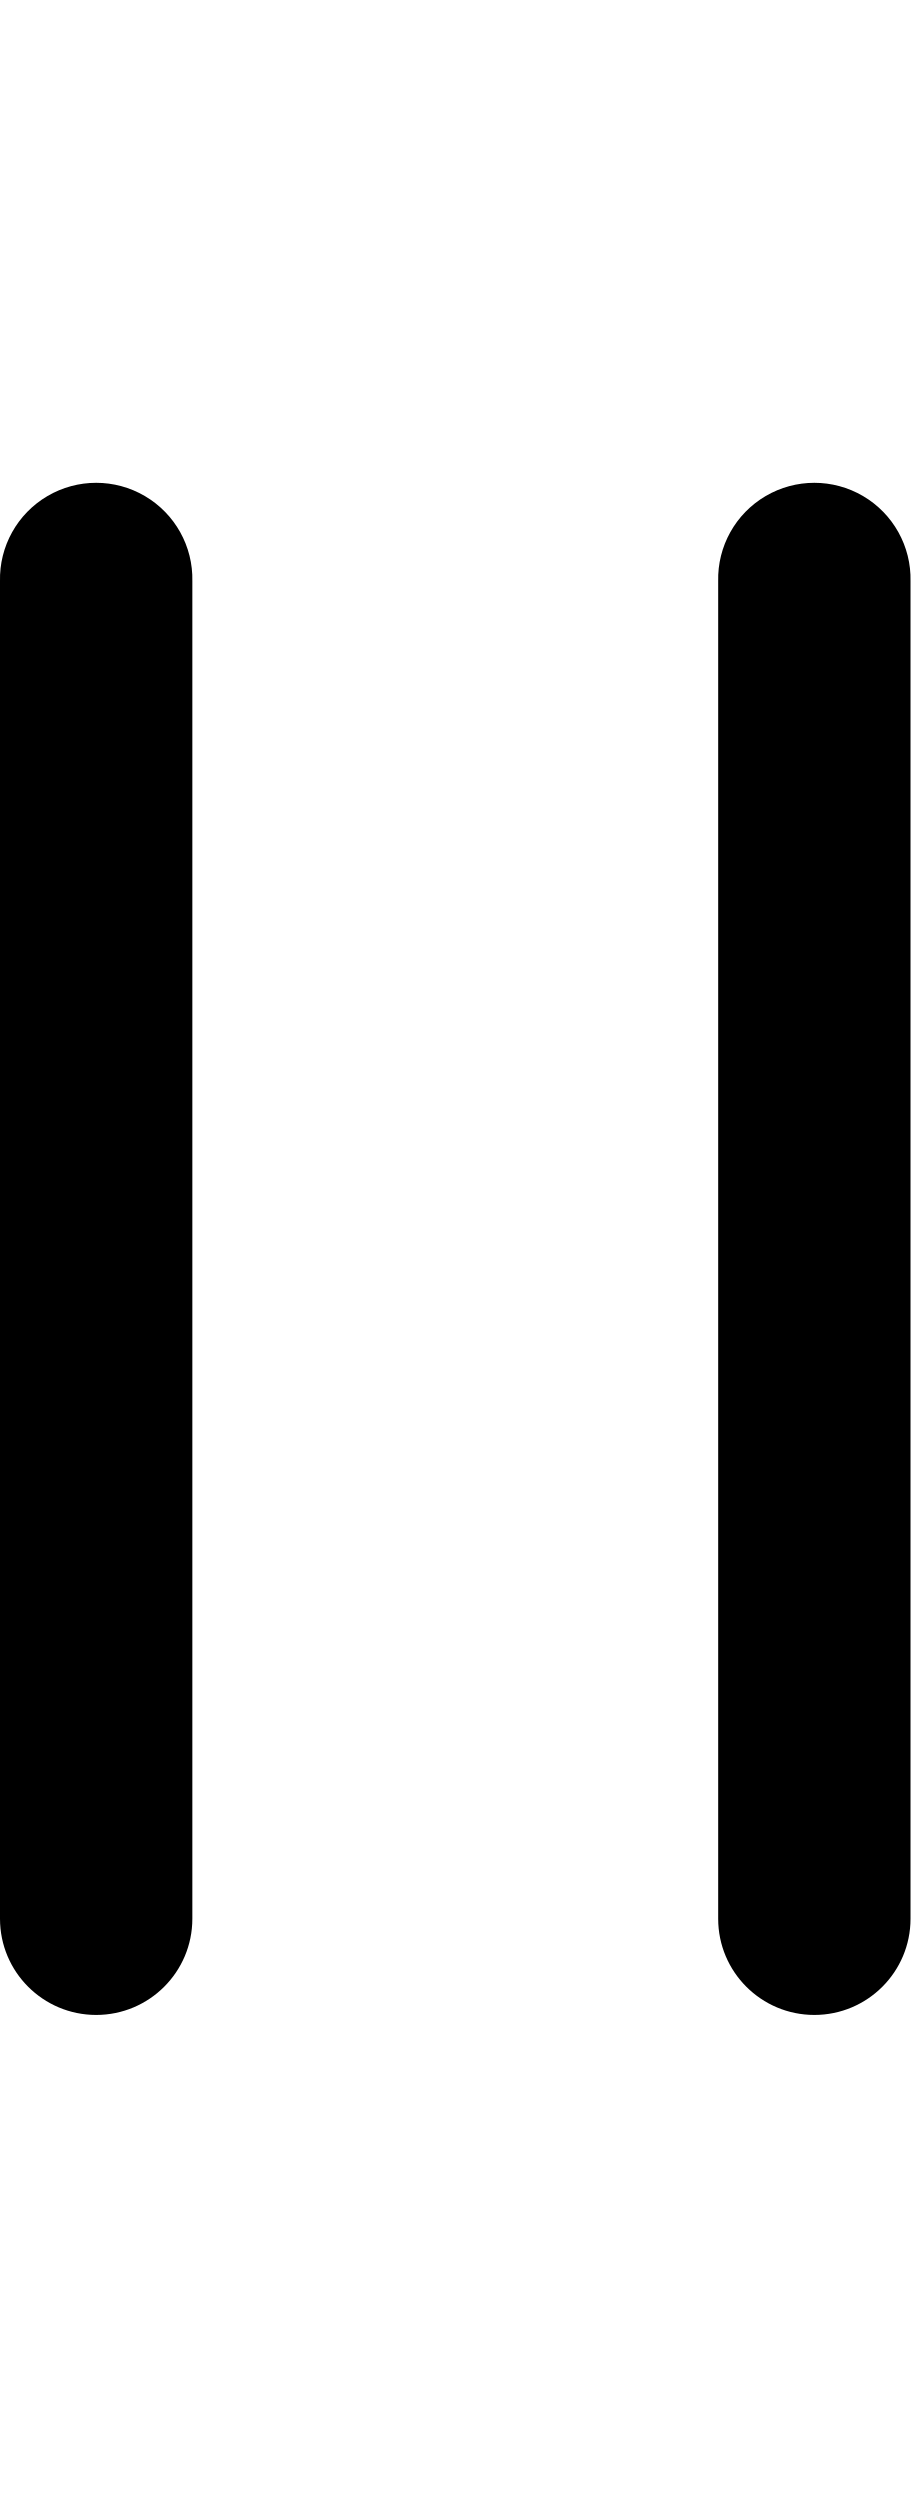
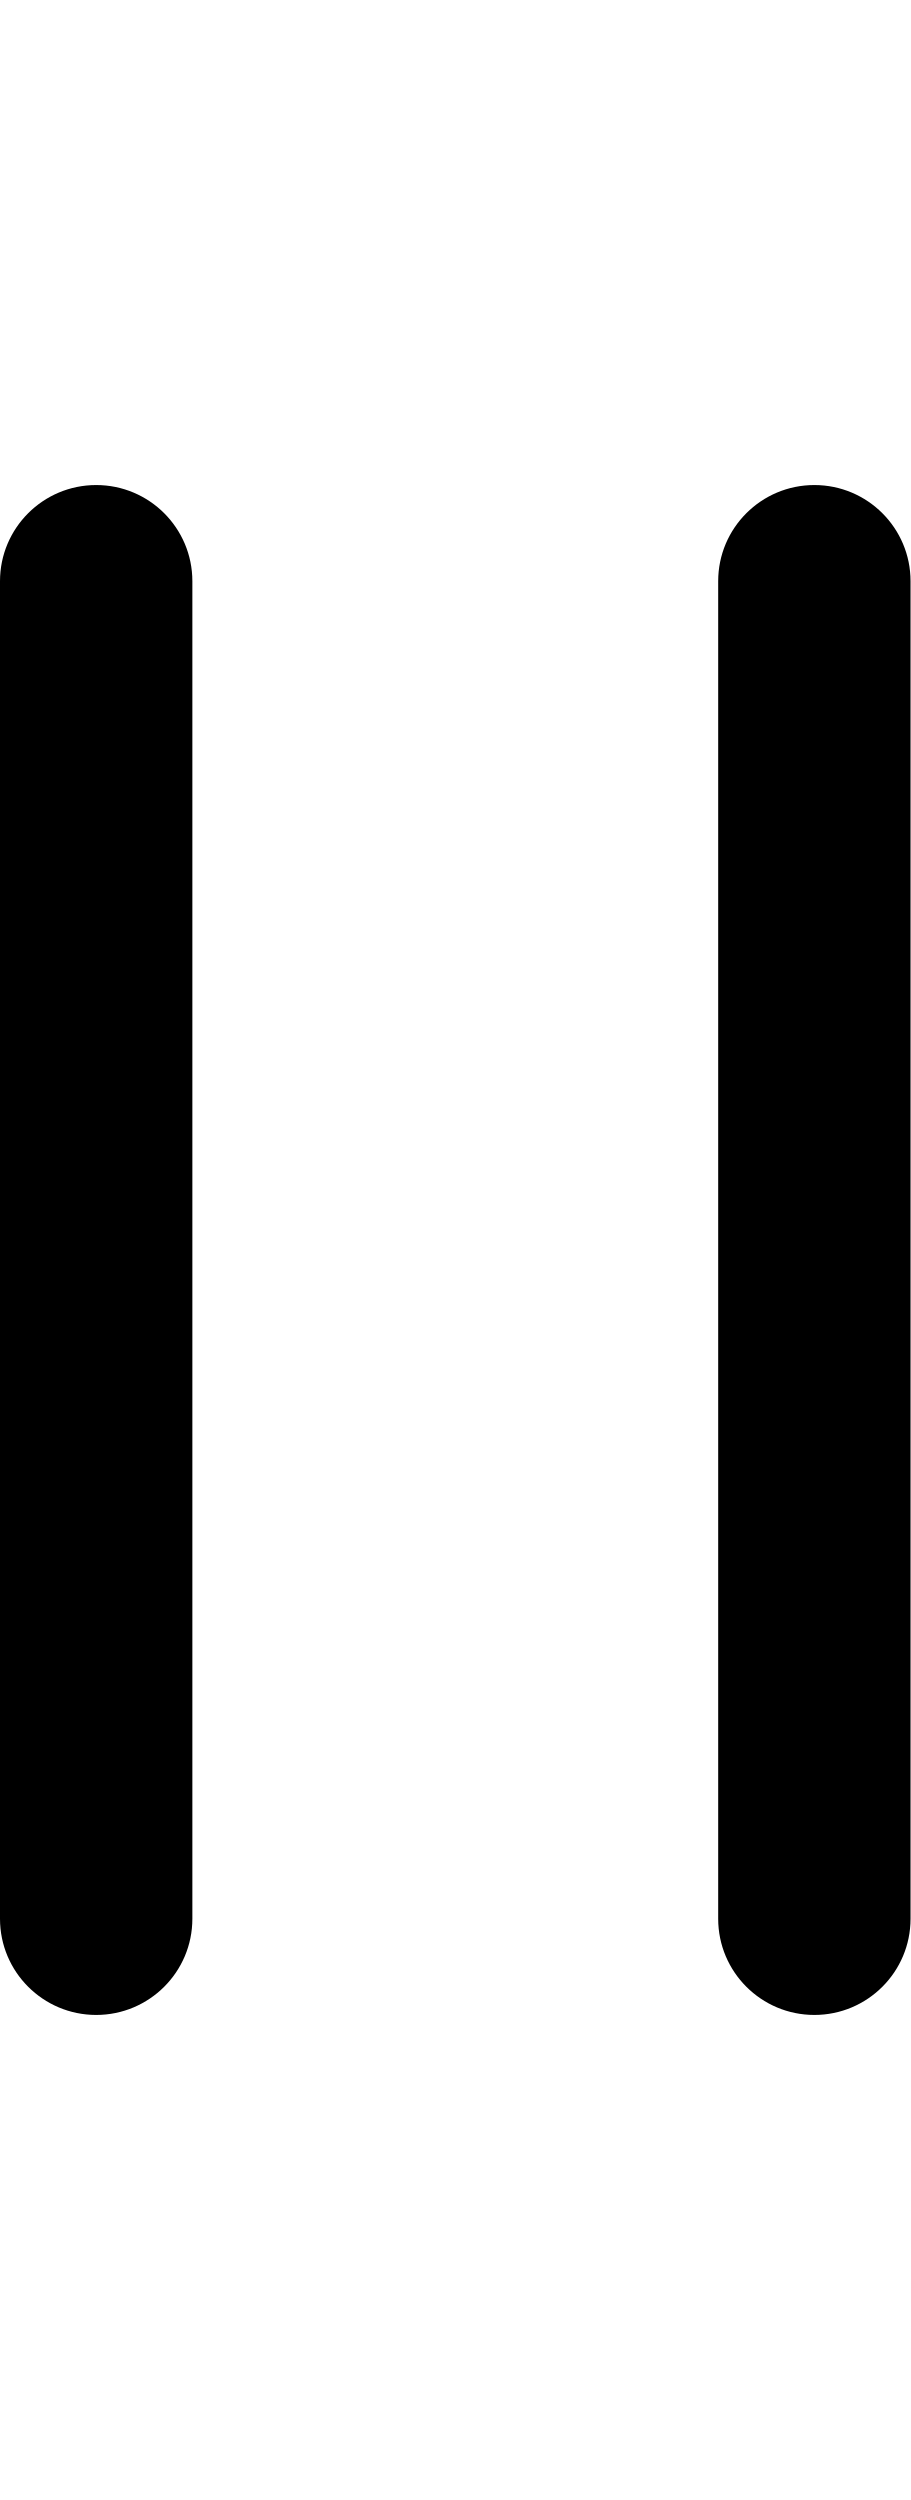
- <svg xmlns="http://www.w3.org/2000/svg" id="ds44-icons" viewBox="0 0 174.82 480">
+ <svg xmlns="http://www.w3.org/2000/svg" id="ds44-icons" width="174.825" height="480" viewBox="0 0 174.825 480">
  <g id="pause">
    <g id="Groupe_2223" data-name="Groupe 2223">
      <g id="Ligne_229" data-name="Ligne 229">
-         <path d="M18.47,386.87A18.47,18.47,0,0,1,0,368.4V111.6a18.47,18.47,0,1,1,36.93,0V368.4A18.47,18.47,0,0,1,18.47,386.87Z" />
+         <path d="M18.467,386.871A18.472,18.472,0,0,1,0,368.404V111.596a18.467,18.467,0,0,1,36.934,0V368.404A18.472,18.472,0,0,1,18.467,386.871Z" />
      </g>
      <g id="Ligne_230" data-name="Ligne 230">
-         <path d="M156.36,386.87a18.47,18.47,0,0,1-18.47-18.47V111.6a18.47,18.47,0,1,1,36.93,0V368.4A18.47,18.47,0,0,1,156.36,386.87Z" />
+         <path d="M156.358,386.871a18.472,18.472,0,0,1-18.467-18.467V111.596a18.467,18.467,0,0,1,36.934,0V368.404A18.472,18.472,0,0,1,156.358,386.871Z" />
      </g>
    </g>
  </g>
</svg>
